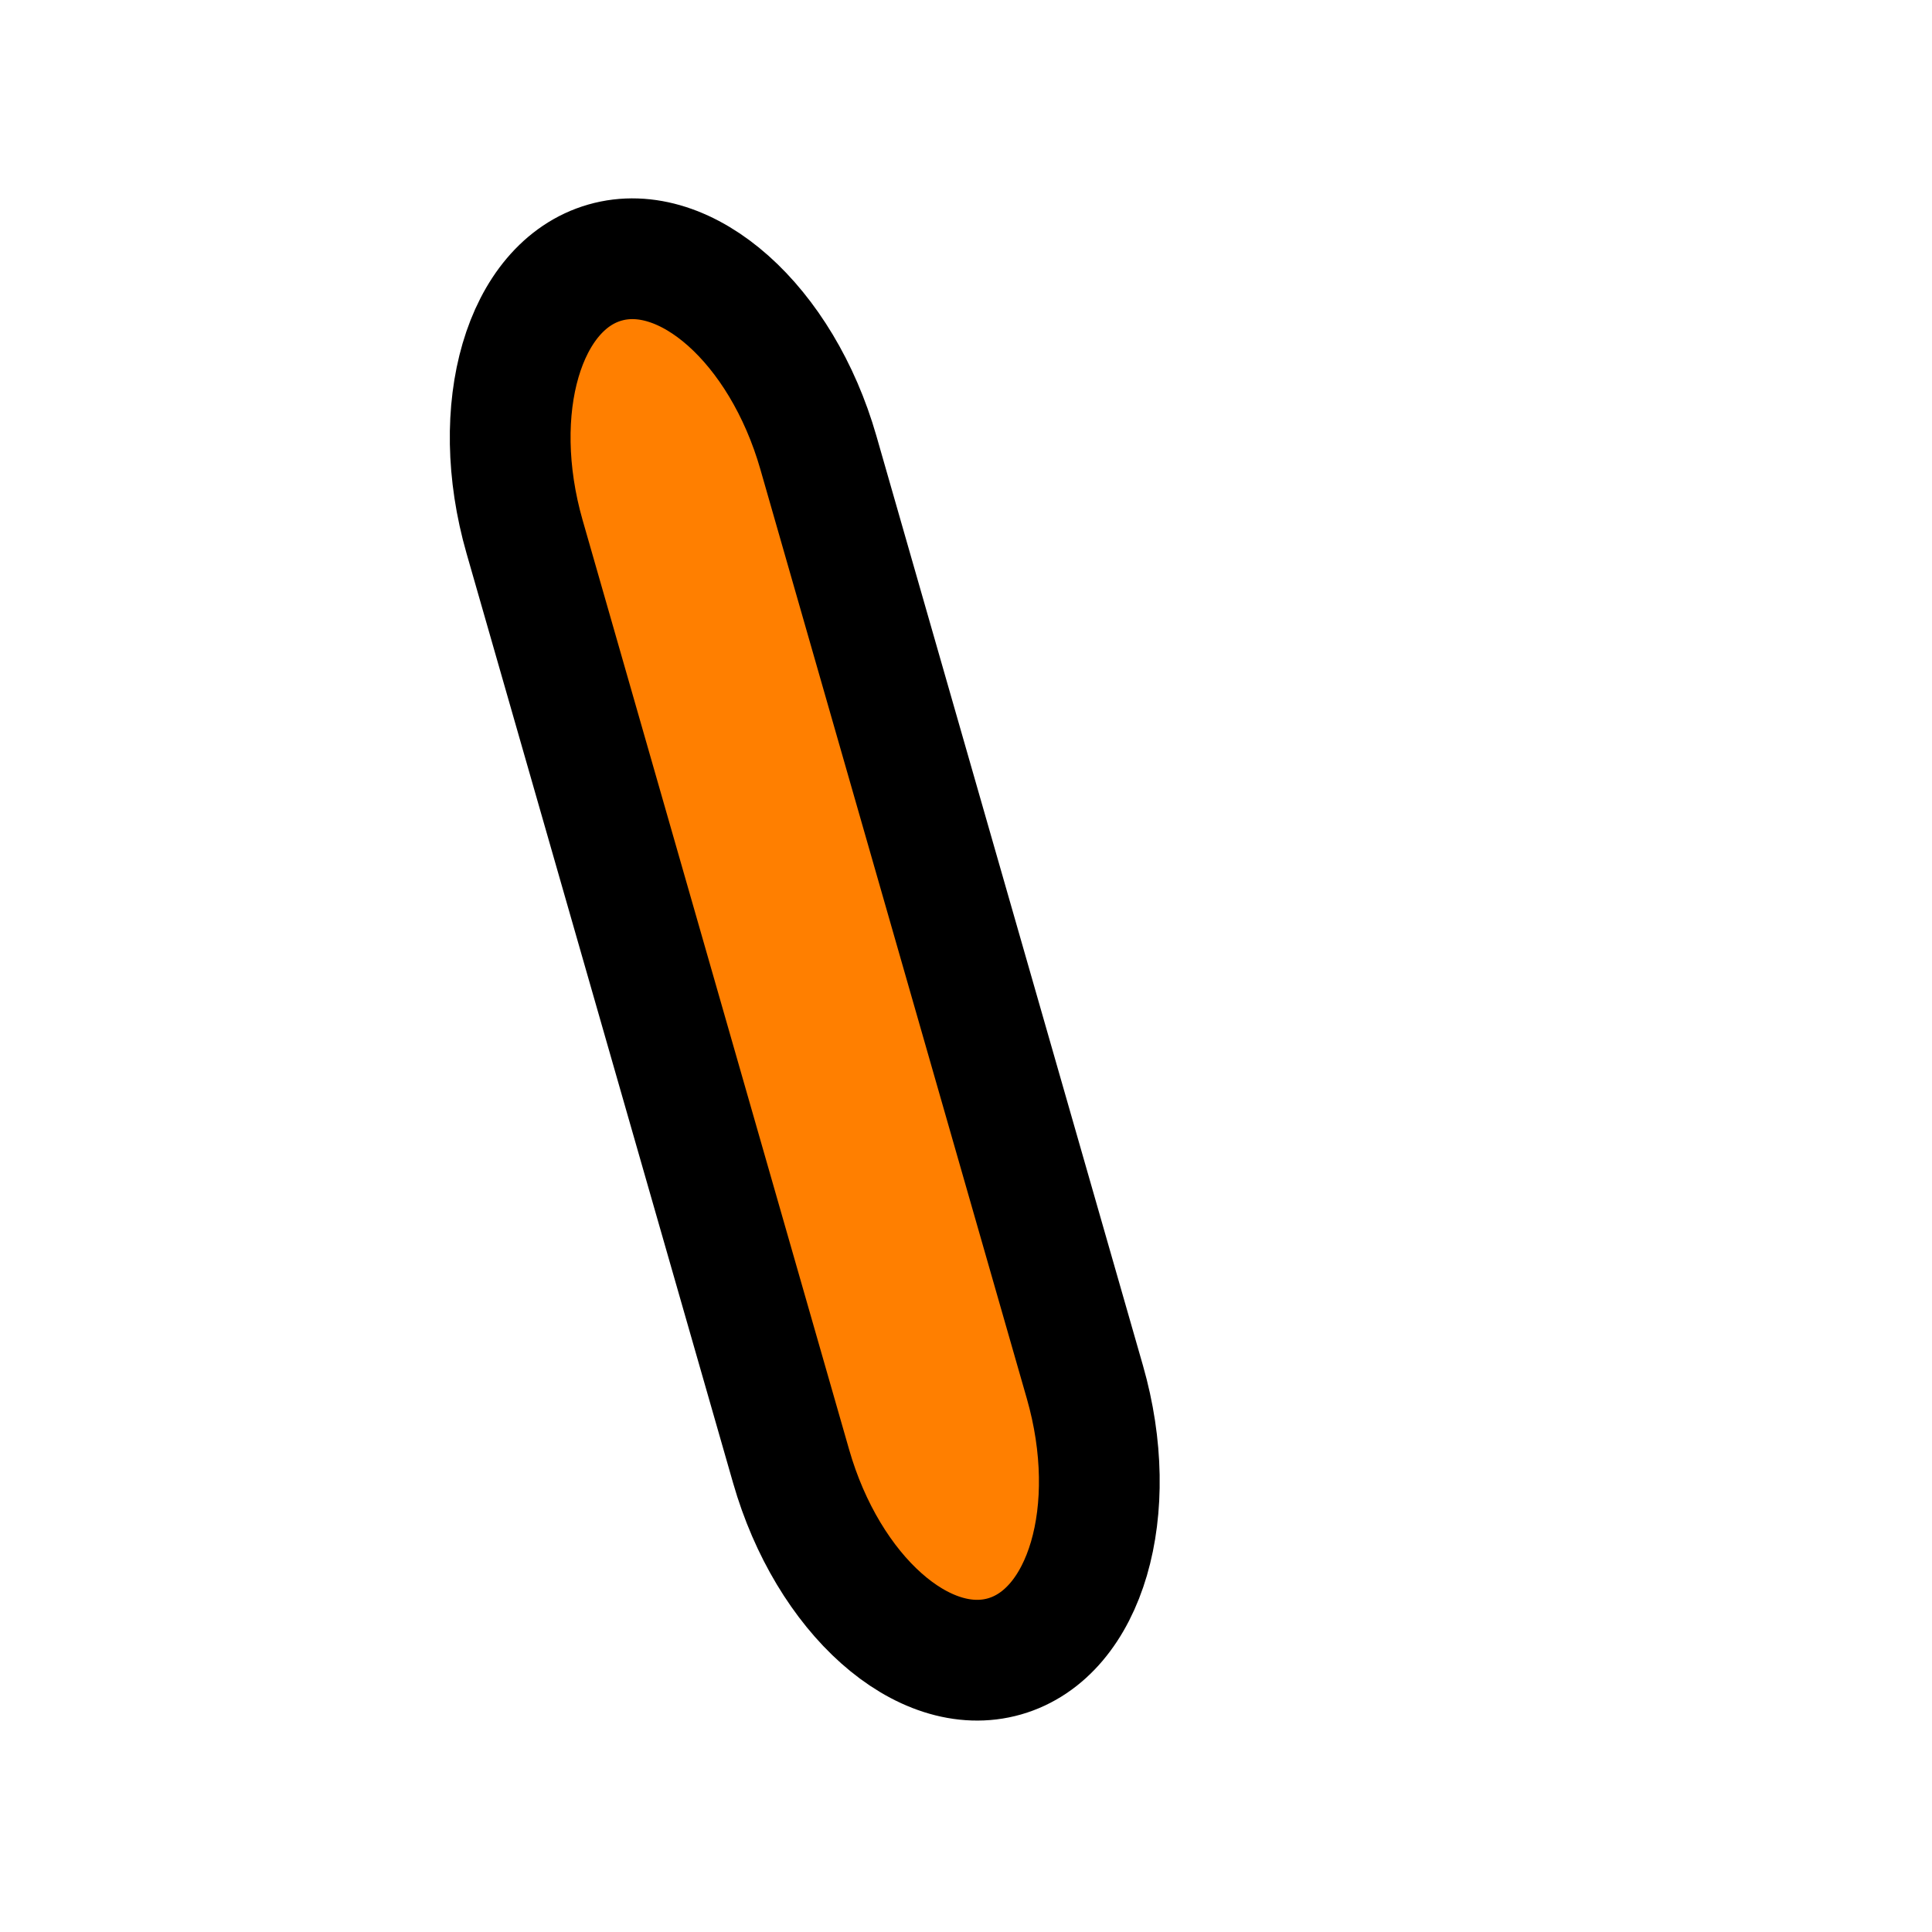
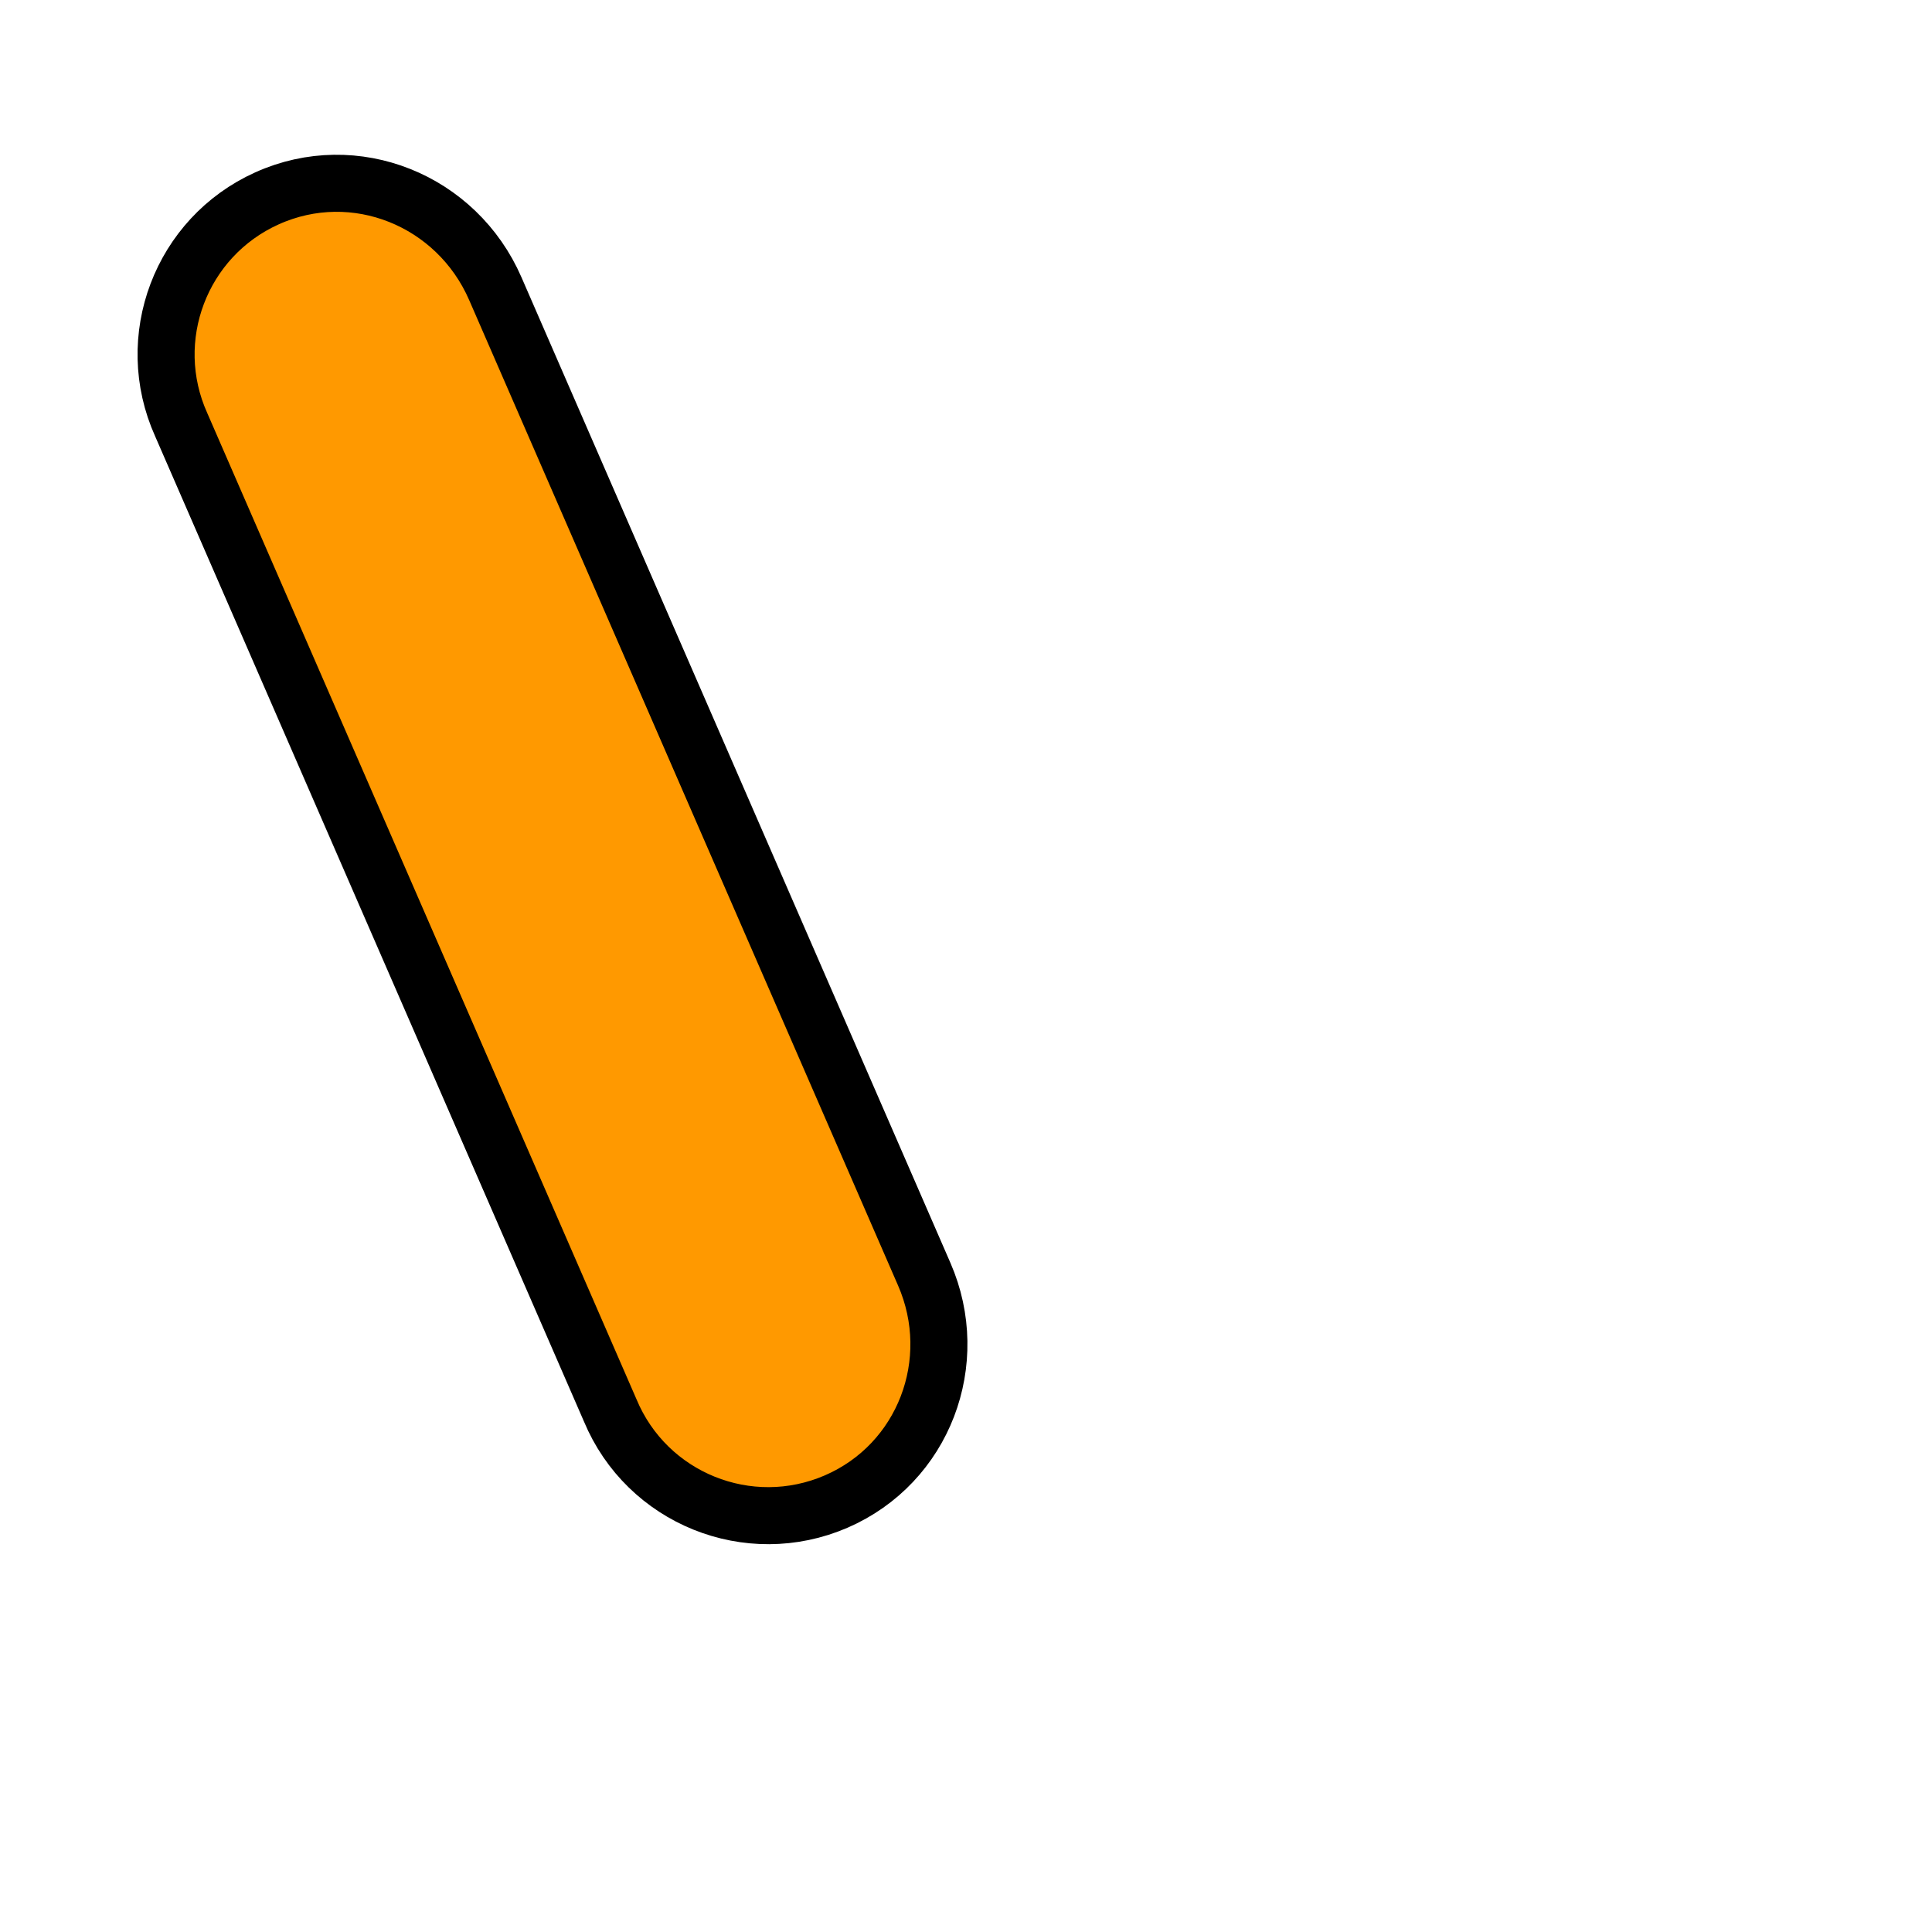
- <svg xmlns="http://www.w3.org/2000/svg" width="16" height="16">
-   <g class="layer">
-     <ellipse cx="226" cy="186" fill="#FF0000" id="svg_2" rx="0" ry="0" stroke="#000000" stroke-width="5" />
-     <ellipse cx="203" cy="253" fill="#FF0000" id="svg_3" rx="0" ry="0" stroke="#000000" stroke-width="5" />
-     <ellipse cx="228" cy="160" fill="#FF0000" id="svg_4" rx="0" ry="0" stroke="#000000" stroke-width="5" />
-     <ellipse cx="193" cy="187" fill="#FF0000" id="svg_5" rx="0" ry="0" stroke="#000000" stroke-width="5" />
-     <ellipse cx="154" cy="191" fill="#FF0000" id="svg_6" rx="0" ry="0" stroke="#000000" stroke-width="5" />
-     <ellipse cx="135" cy="208" fill="#FF0000" id="svg_7" rx="0" ry="0" stroke="#000000" stroke-width="5" />
-     <ellipse cx="7" cy="52" fill="#FF0000" id="svg_8" stroke="#000000" stroke-width="5" transform="rotate(26.9664 -2.5 -45.5)" />
-     <rect fill="#FF0000" height="0" id="svg_11" stroke="#000000" stroke-width="5" width="0" x="270" y="249" />
-     <rect fill="#FF0000" height="0" id="svg_12" stroke="#000000" stroke-width="5" width="0" x="450" y="235" />
-     <rect fill="#FF0000" height="0" id="svg_13" stroke="#000000" stroke-width="5" width="0" x="482" y="189" />
-     <rect fill="none" height="0" id="svg_20" stroke="#000000" width="0" x="-14.133" y="-7.467" />
-     <rect fill="none" height="0" id="svg_22" stroke="#000000" width="0" x="13.867" y="10.833" />
-     <rect fill="none" height="0" id="svg_23" stroke="#000000" width="0" x="12.667" y="10.833" />
-     <rect fill="#ff7f00" height="12.008" id="svg_27" rx="2" ry="2" stroke="#000000" transform="rotate(-16 6.6645 7.94553)" width="2.531" x="5.399" y="1.942" />
+ <svg xmlns="http://www.w3.org/2000/svg" width="256" height="256" viewBox="0 0 67.733 67.733" version="1.1" id="svg8">
+   <defs id="defs2" />
+   <g id="layer1" transform="translate(0,-229.2666)">
+     <path style="color:#000000;font-style:normal;font-variant:normal;font-weight:normal;font-stretch:normal;font-size:medium;line-height:normal;font-family:sans-serif;font-variant-ligatures:normal;font-variant-position:normal;font-variant-caps:normal;font-variant-numeric:normal;font-variant-alternates:normal;font-feature-settings:normal;text-indent:0;text-align:start;text-decoration:none;text-decoration-line:none;text-decoration-style:solid;text-decoration-color:#000000;letter-spacing:normal;word-spacing:normal;text-transform:none;writing-mode:lr-tb;direction:ltr;text-orientation:mixed;dominant-baseline:auto;baseline-shift:baseline;text-anchor:start;white-space:normal;shape-padding:0;clip-rule:nonzero;display:inline;overflow:visible;visibility:visible;opacity:1;isolation:auto;mix-blend-mode:normal;color-interpolation:sRGB;color-interpolation-filters:linearRGB;solid-color:#000000;solid-opacity:1;vector-effect:none;fill:#ff9900;fill-opacity:1;fill-rule:nonzero;stroke:#000000;stroke-width:2;stroke-linecap:round;stroke-linejoin:miter;stroke-miterlimit:4;stroke-dasharray:none;stroke-dashoffset:0;stroke-opacity:1;color-rendering:auto;image-rendering:auto;shape-rendering:auto;text-rendering:auto;enable-background:accumulate" d="m 9.357,236.222 c -3.019,1.362 -4.364,4.914 -3.004,7.934 l 15.039,34.553 c 1.287,3.09 4.853,4.529 7.925,3.199 3.071,-1.331 4.422,-4.9 3.086,-7.969 L 17.364,239.385 c -1.35,-3.102 -4.924,-4.555 -8.007,-3.163 z" id="path884" />
  </g>
</svg>
